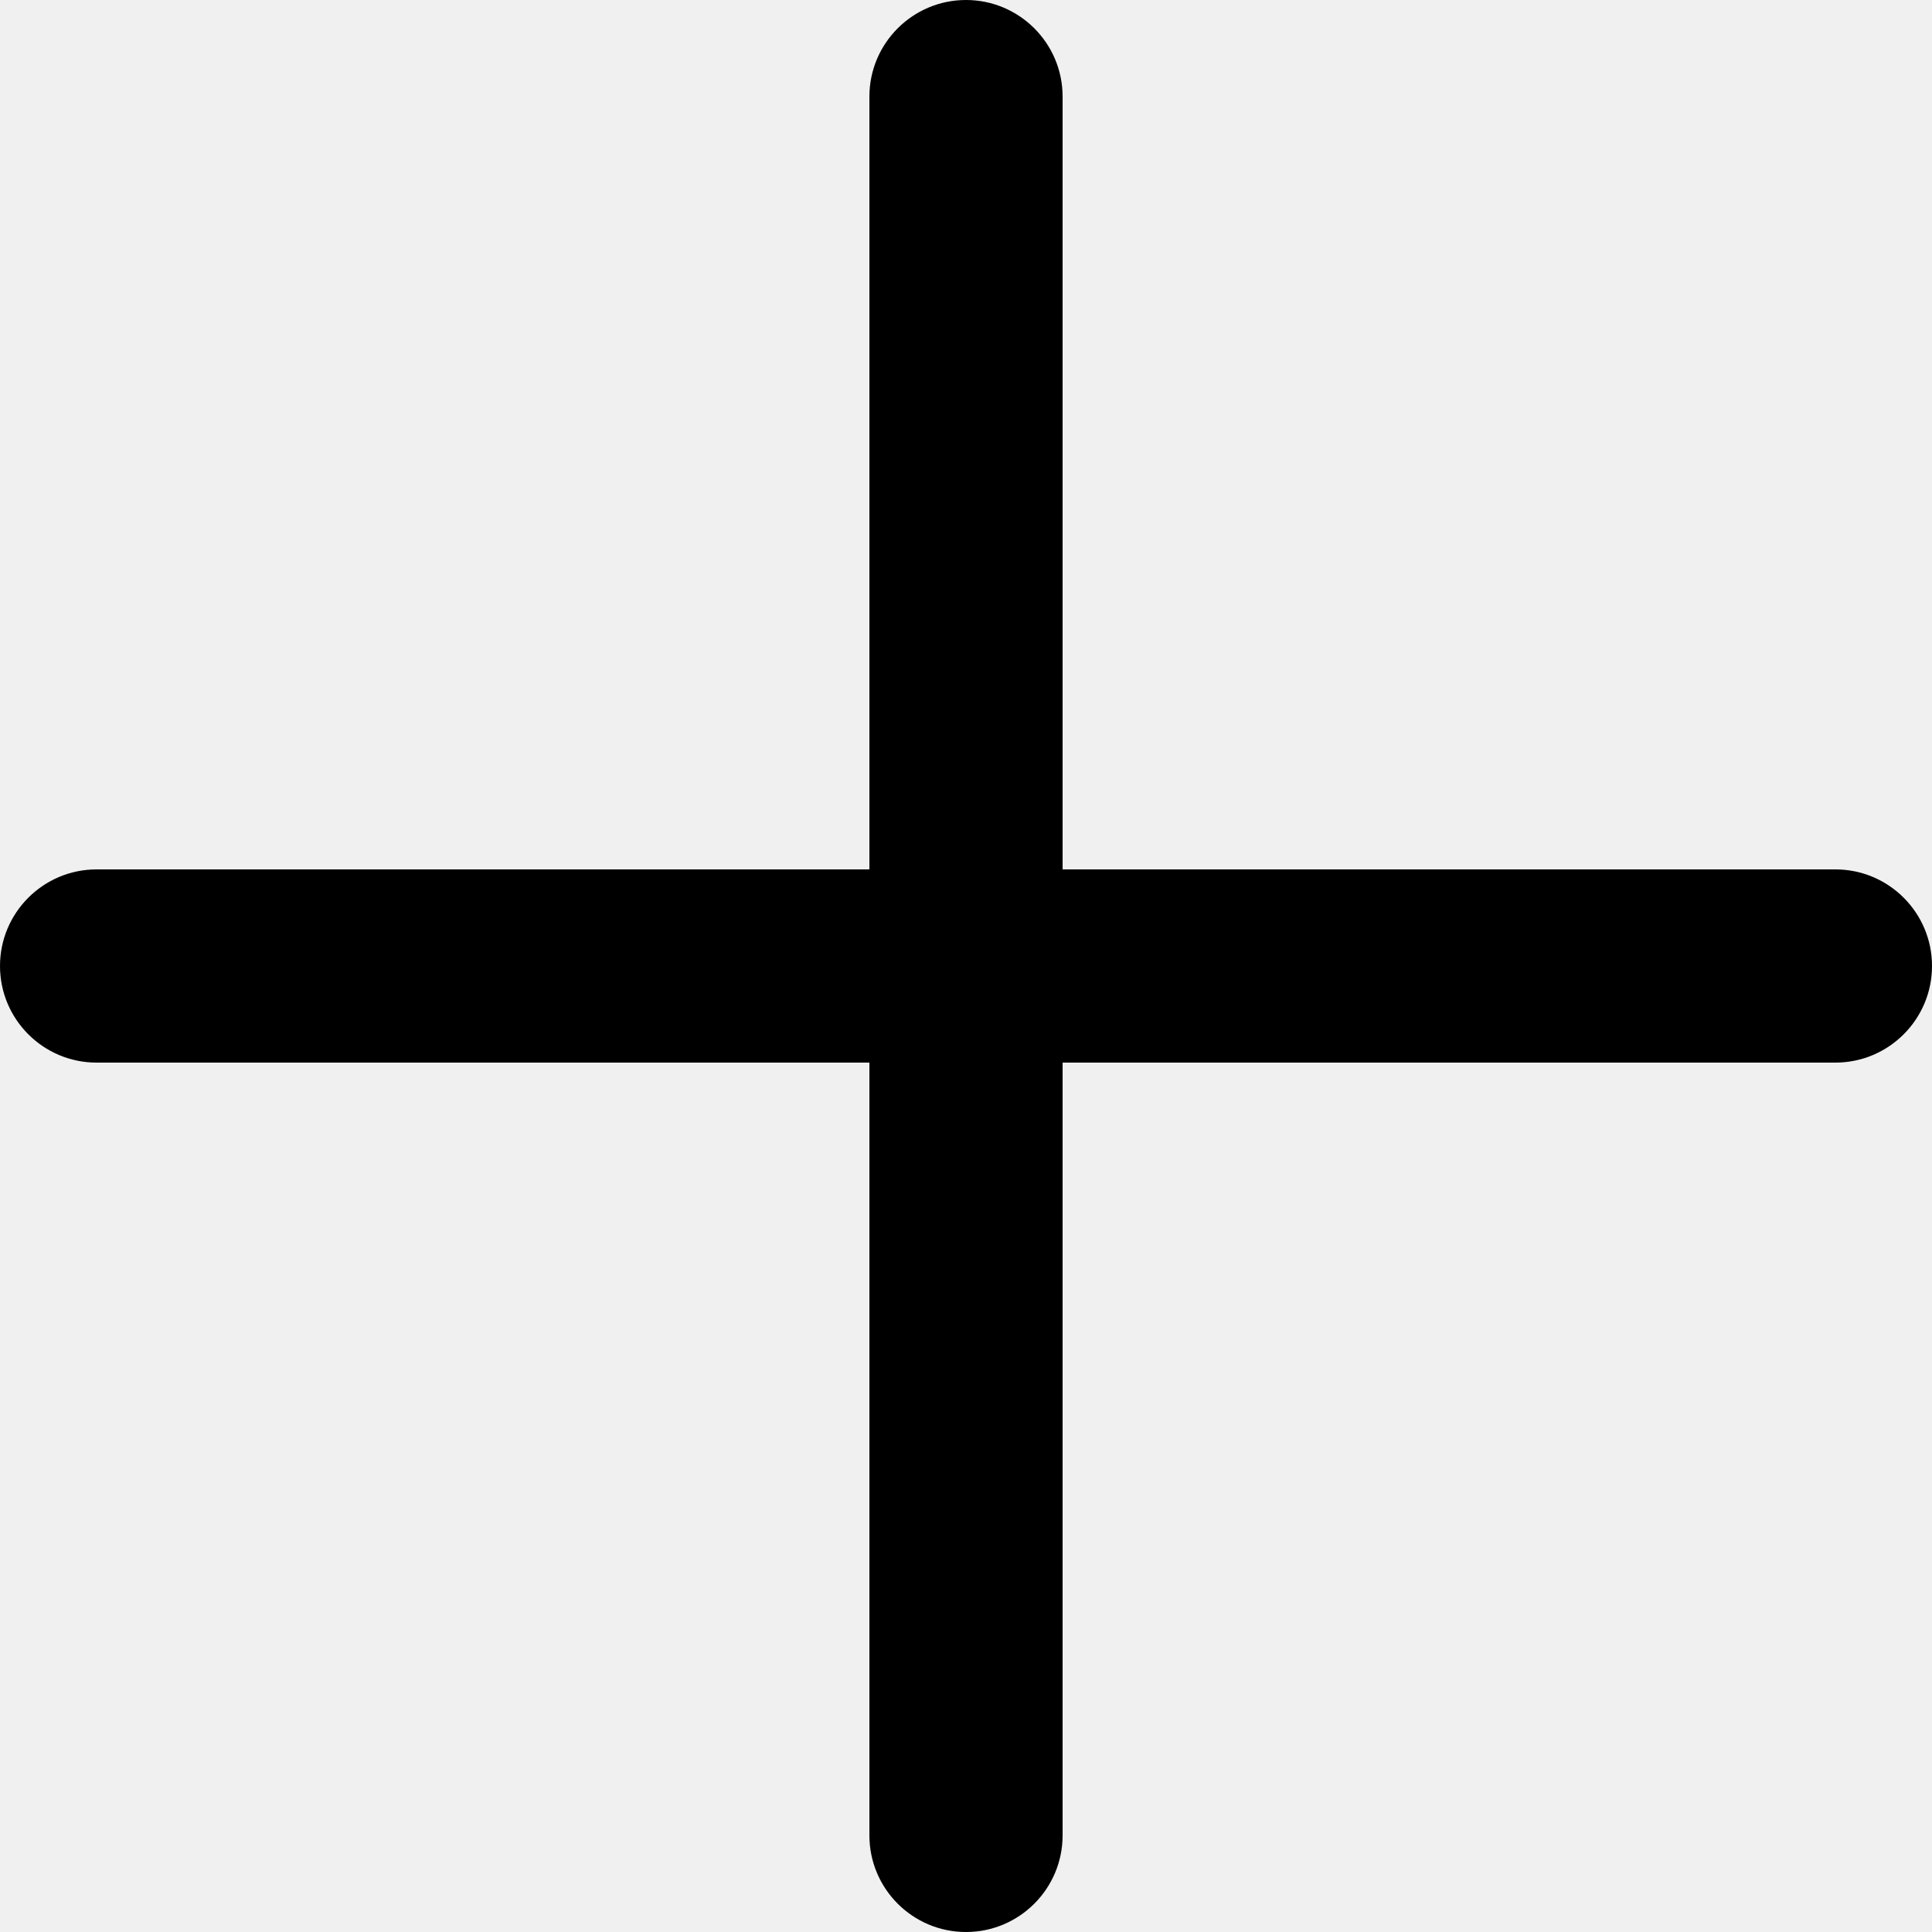
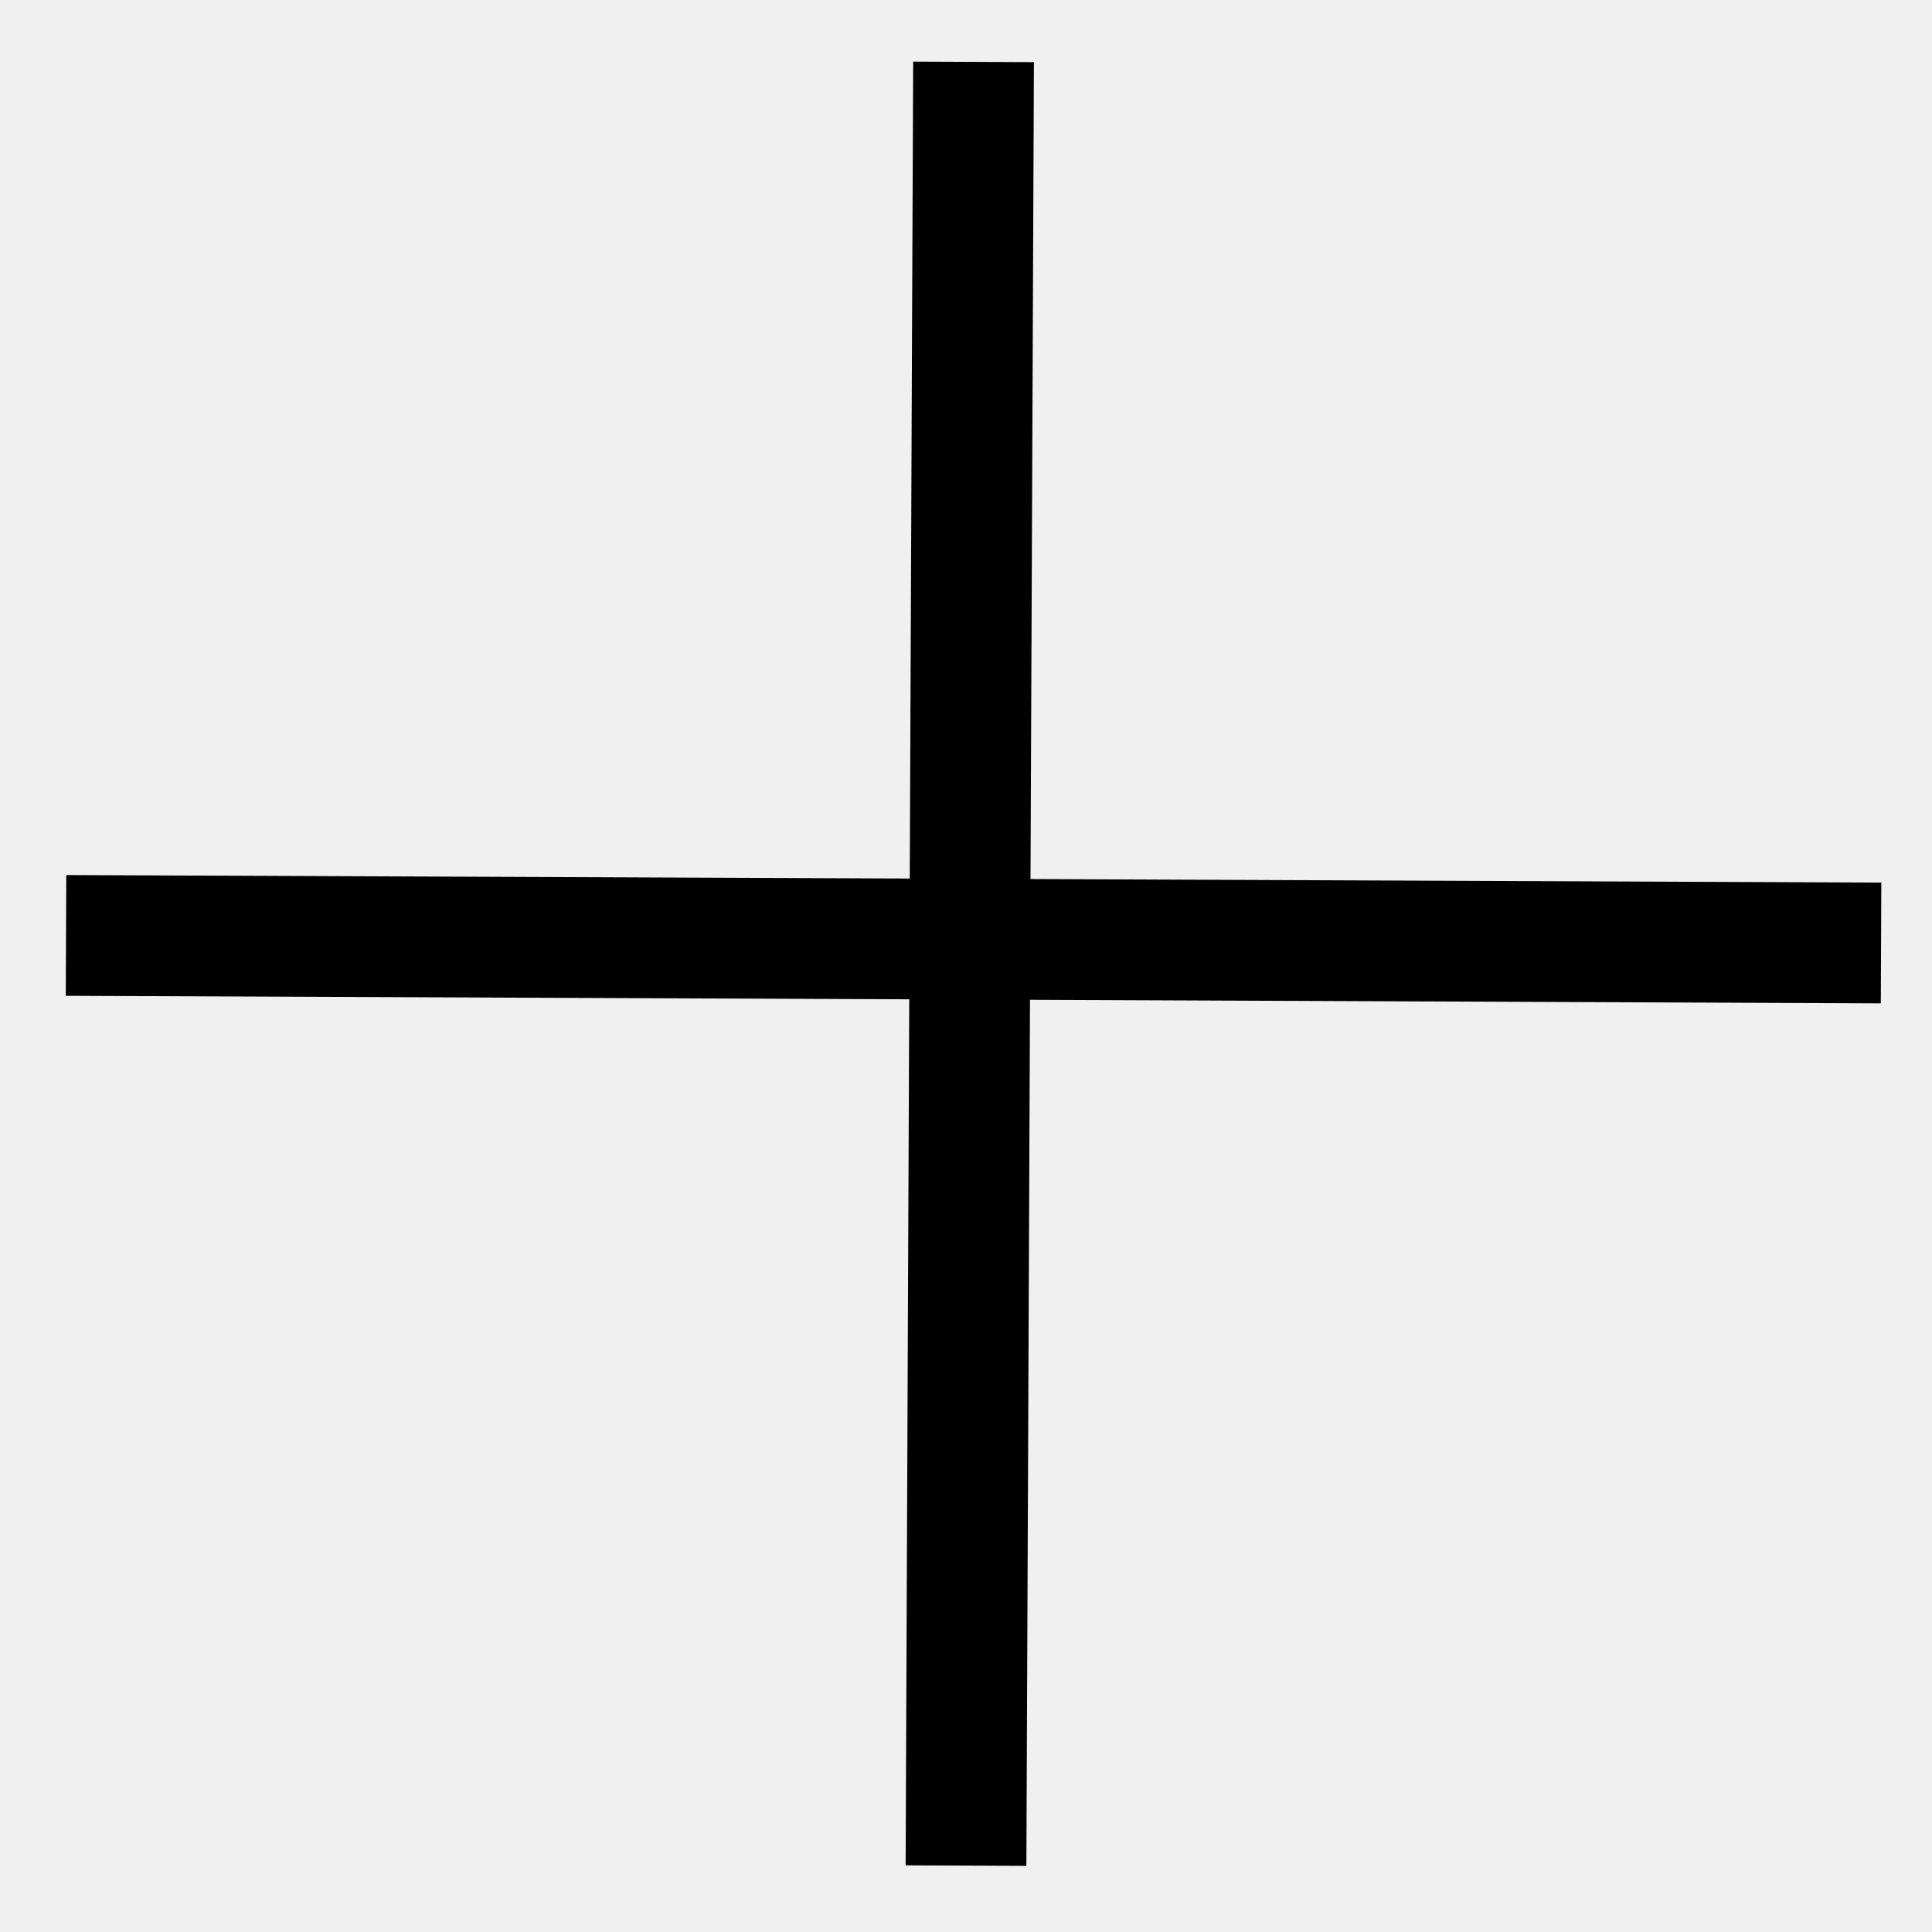
- <svg xmlns="http://www.w3.org/2000/svg" height="426.667pt" viewBox="0 0 426.667 426.667" width="426.667pt">
-   <path d="m405.332 192h-170.664v-170.668c0-11.773-9.559-21.332-21.336-21.332-11.773 0-21.332 9.559-21.332 21.332v170.668h-170.668c-11.773 0-21.332 9.559-21.332 21.332 0 11.777 9.559 21.336 21.332 21.336h170.668v170.664c0 11.777 9.559 21.336 21.332 21.336 11.777 0 21.336-9.559 21.336-21.336v-170.664h170.664c11.777 0 21.336-9.559 21.336-21.336 0-11.773-9.559-21.332-21.336-21.332zm0 0" />
+ <svg xmlns="http://www.w3.org/2000/svg" width="64" height="64" version="1.1">
+   <g id="Layer_1">
+     <path id="svg_4" d="m25.375,43.175" opacity="NaN" stroke-width="3" stroke="#000" fill="#fff" />
+     <line stroke="#000" id="svg_6" y2="61.8" x2="32" y1="2.05" x1="32.25" stroke-width="4" fill="none" />
+     <line transform="rotate(90 32.25 31.1125)" stroke="#000" id="svg_7" y2="61.175" x2="32.125" y1="1.05" x1="32.375" stroke-width="4" fill="none" />
+   </g>
</svg>
